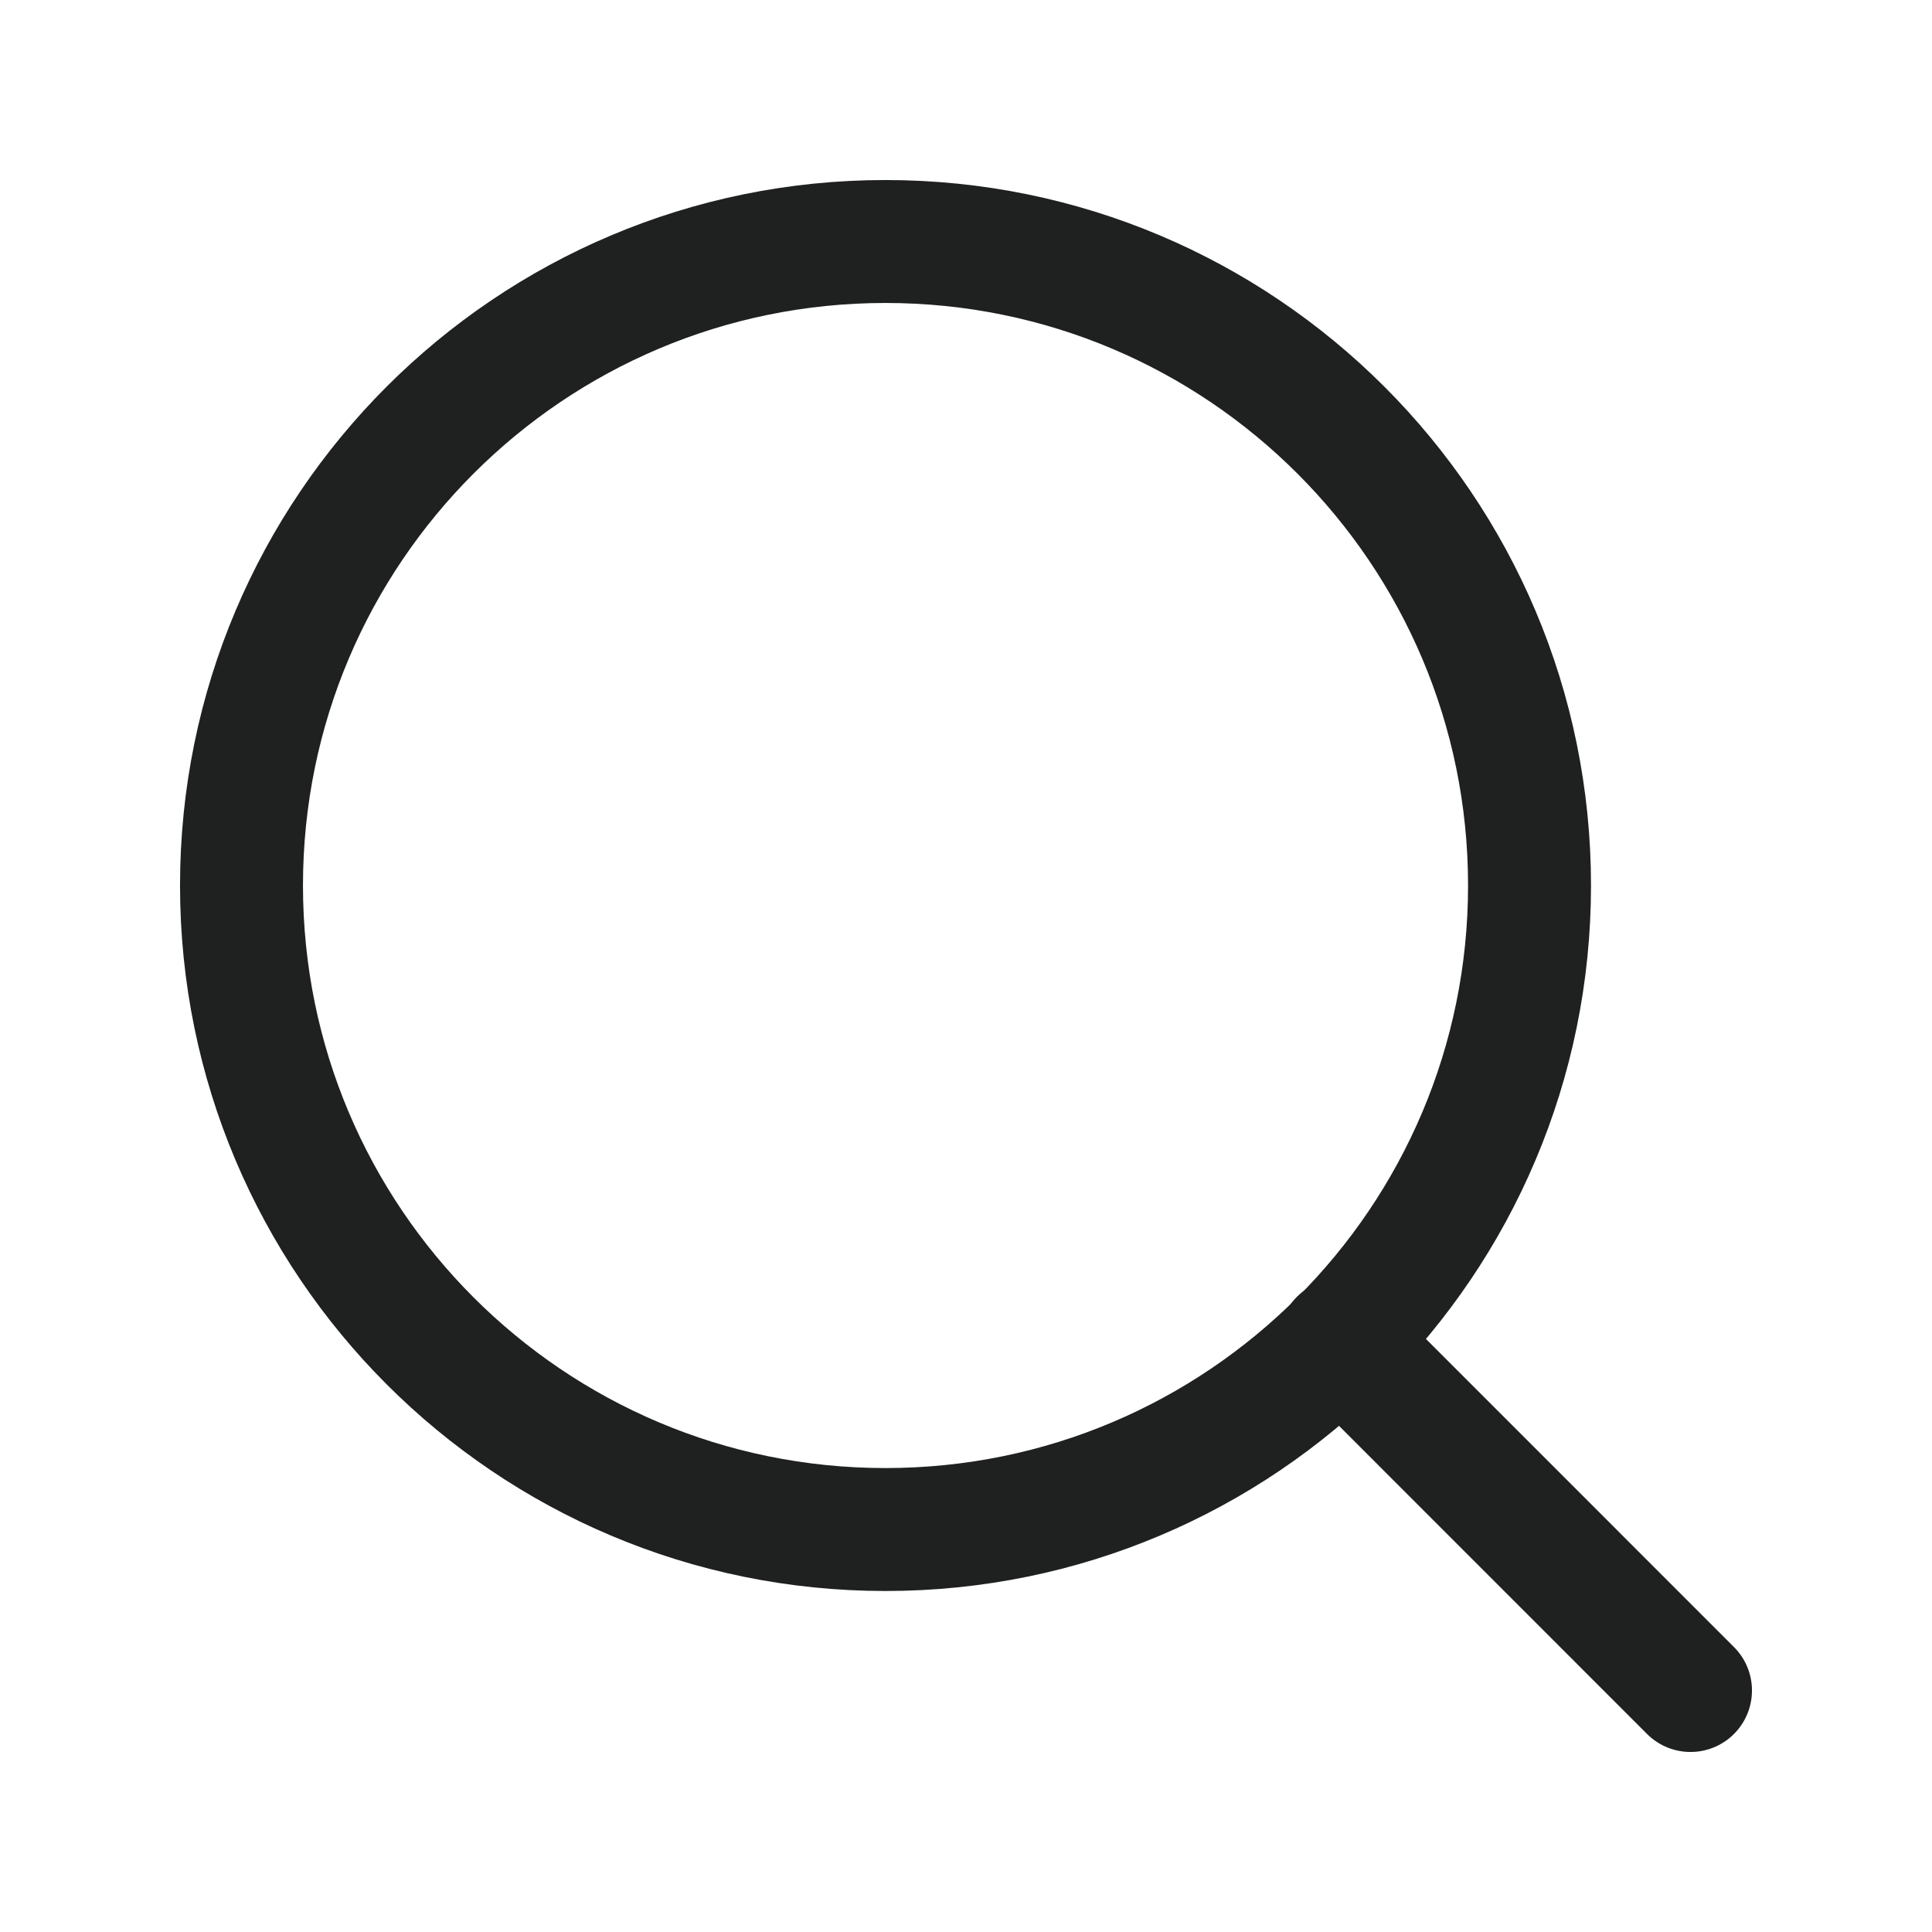
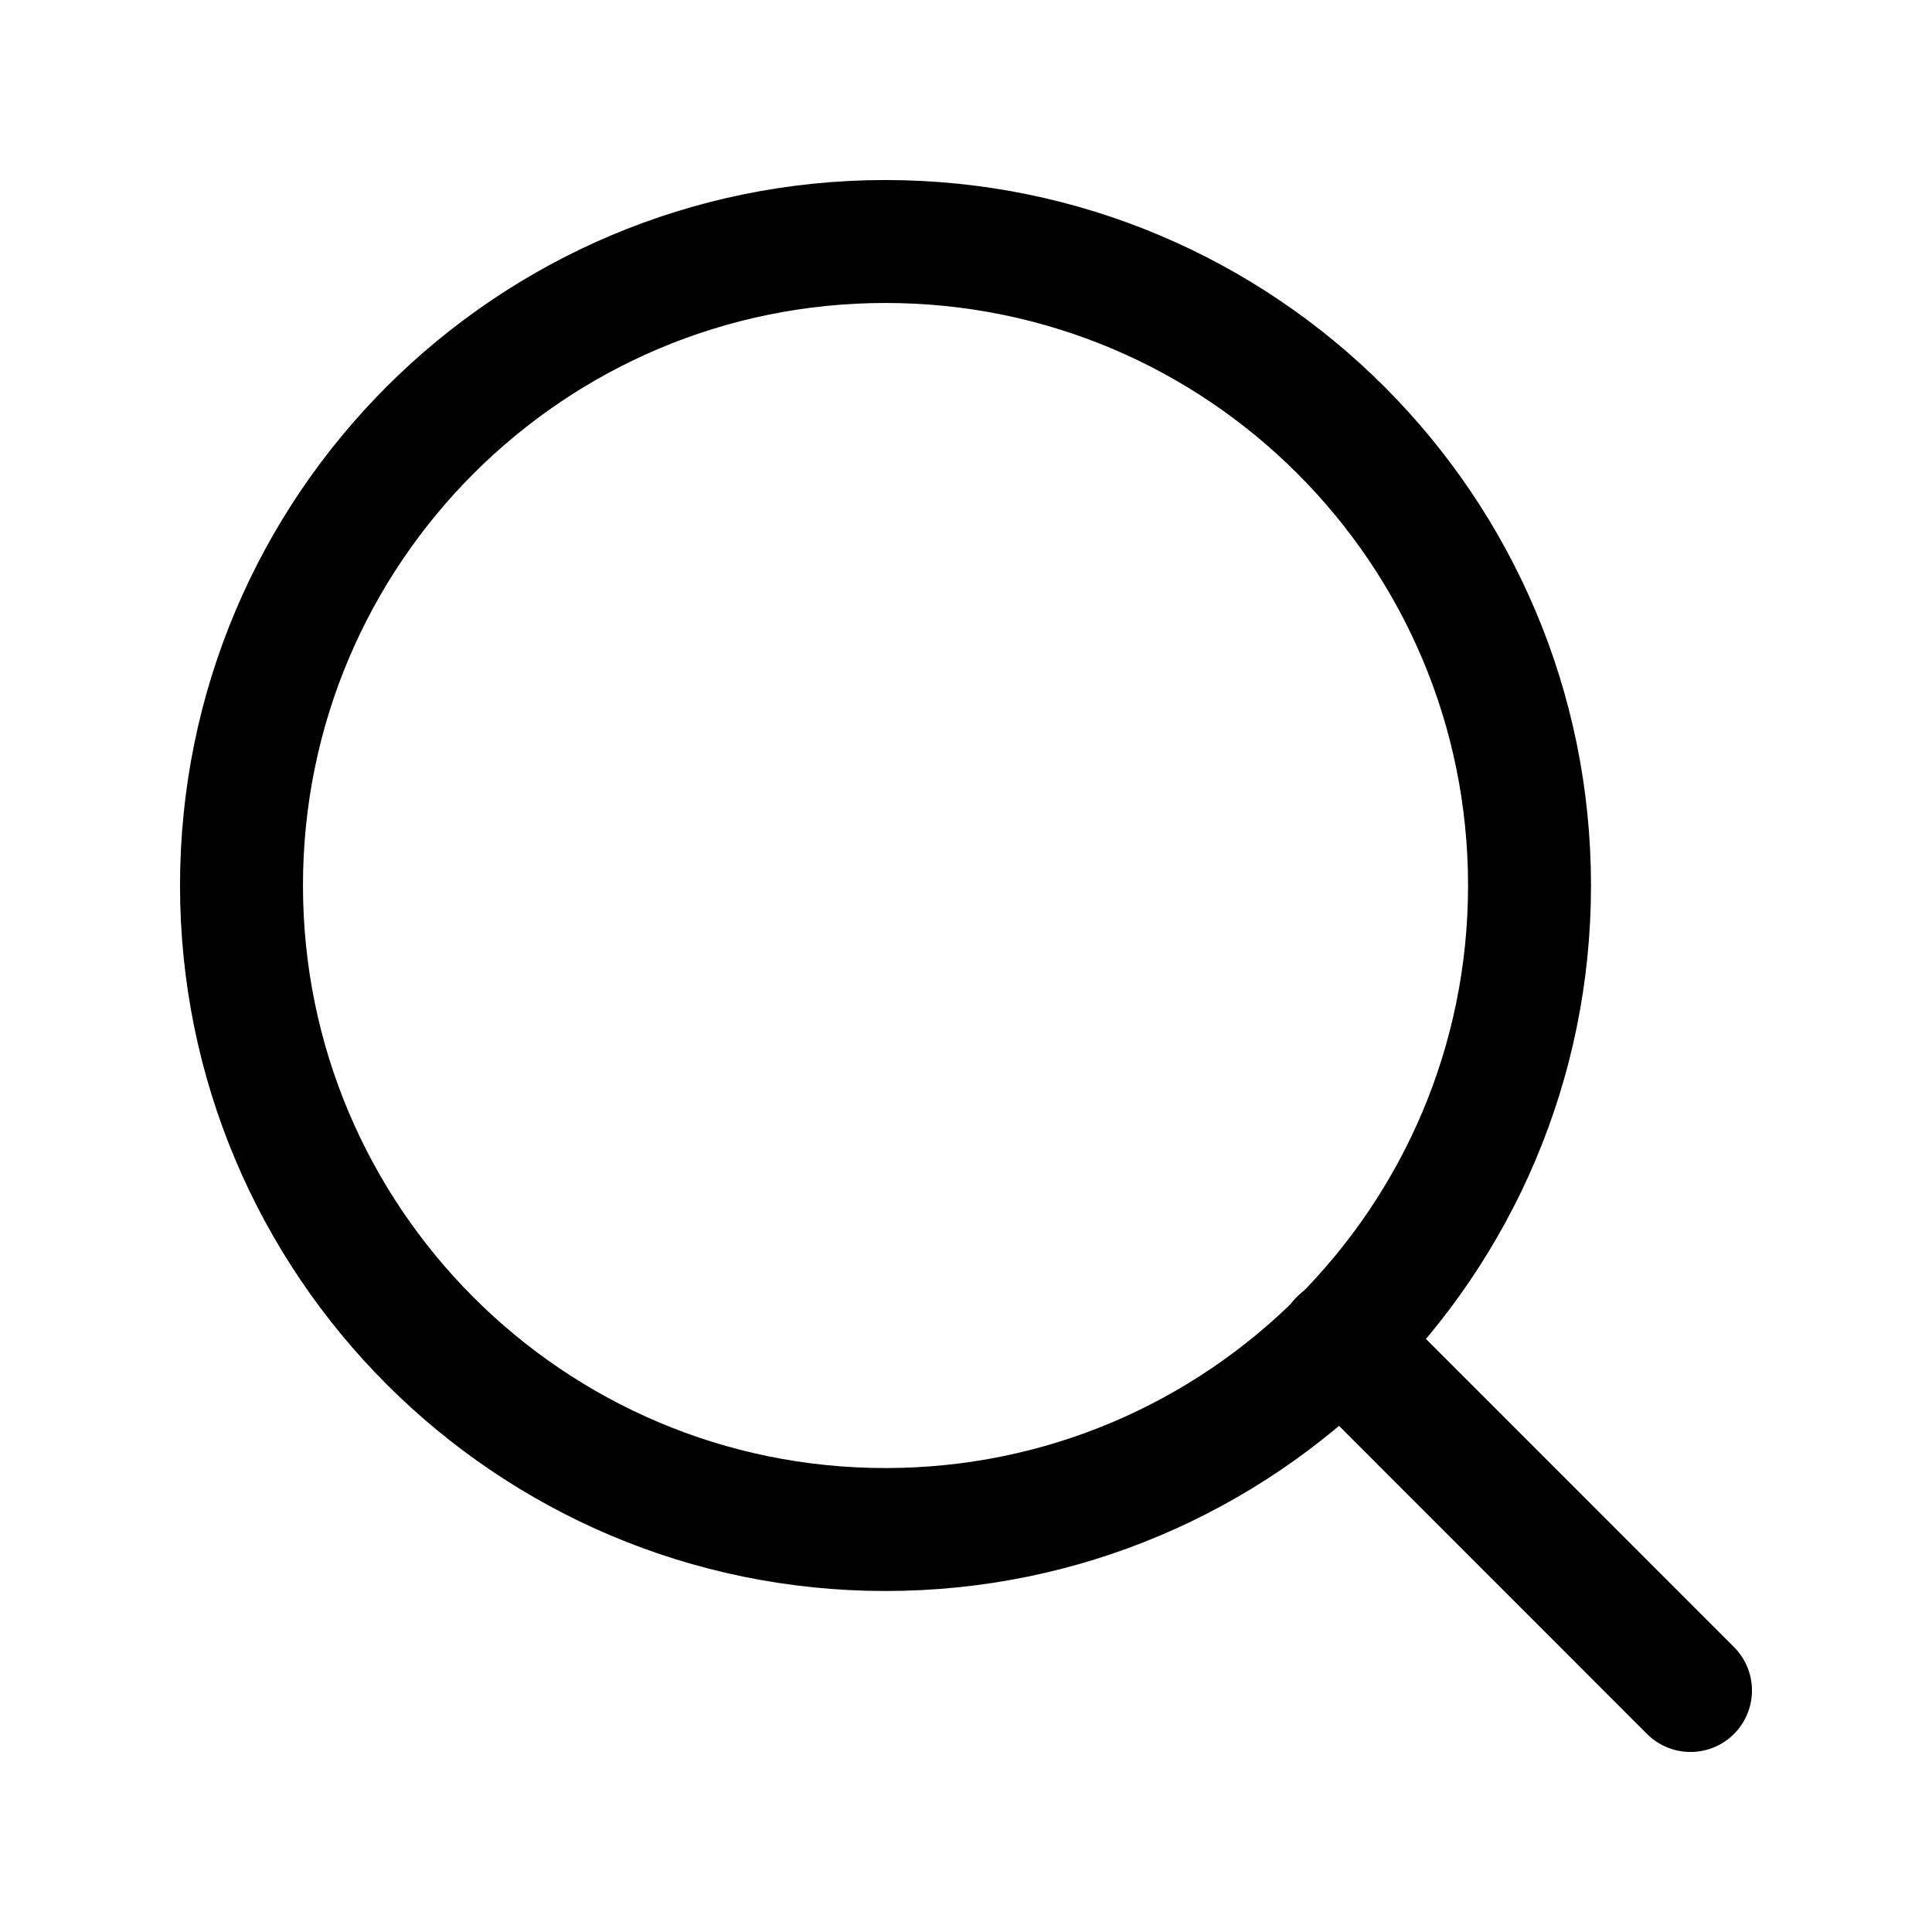
<svg xmlns="http://www.w3.org/2000/svg" width="22" height="22" viewBox="0 0 22 22" fill="none">
-   <path d="M10.083 17.417C14.133 17.417 17.417 14.133 17.417 10.083C17.417 6.033 14.133 2.75 10.083 2.75C6.033 2.75 2.75 6.033 2.75 10.083C2.75 14.133 6.033 17.417 10.083 17.417Z" stroke="#1F2020" stroke-width="1.4" stroke-linecap="round" stroke-linejoin="round" />
-   <path d="M19.25 19.25L15.263 15.262" stroke="#1F2020" stroke-width="1.4" stroke-linecap="round" stroke-linejoin="round" />
+   <path d="M10.083 17.417C14.133 17.417 17.417 14.133 17.417 10.083C17.417 6.033 14.133 2.75 10.083 2.75C6.033 2.75 2.75 6.033 2.75 10.083C2.75 14.133 6.033 17.417 10.083 17.417Z" stroke="currentColor" stroke-width="1.4" stroke-linecap="round" stroke-linejoin="round" />
+   <path d="M19.25 19.25L15.263 15.262" stroke="currentColor" stroke-width="1.4" stroke-linecap="round" stroke-linejoin="round" />
</svg>
